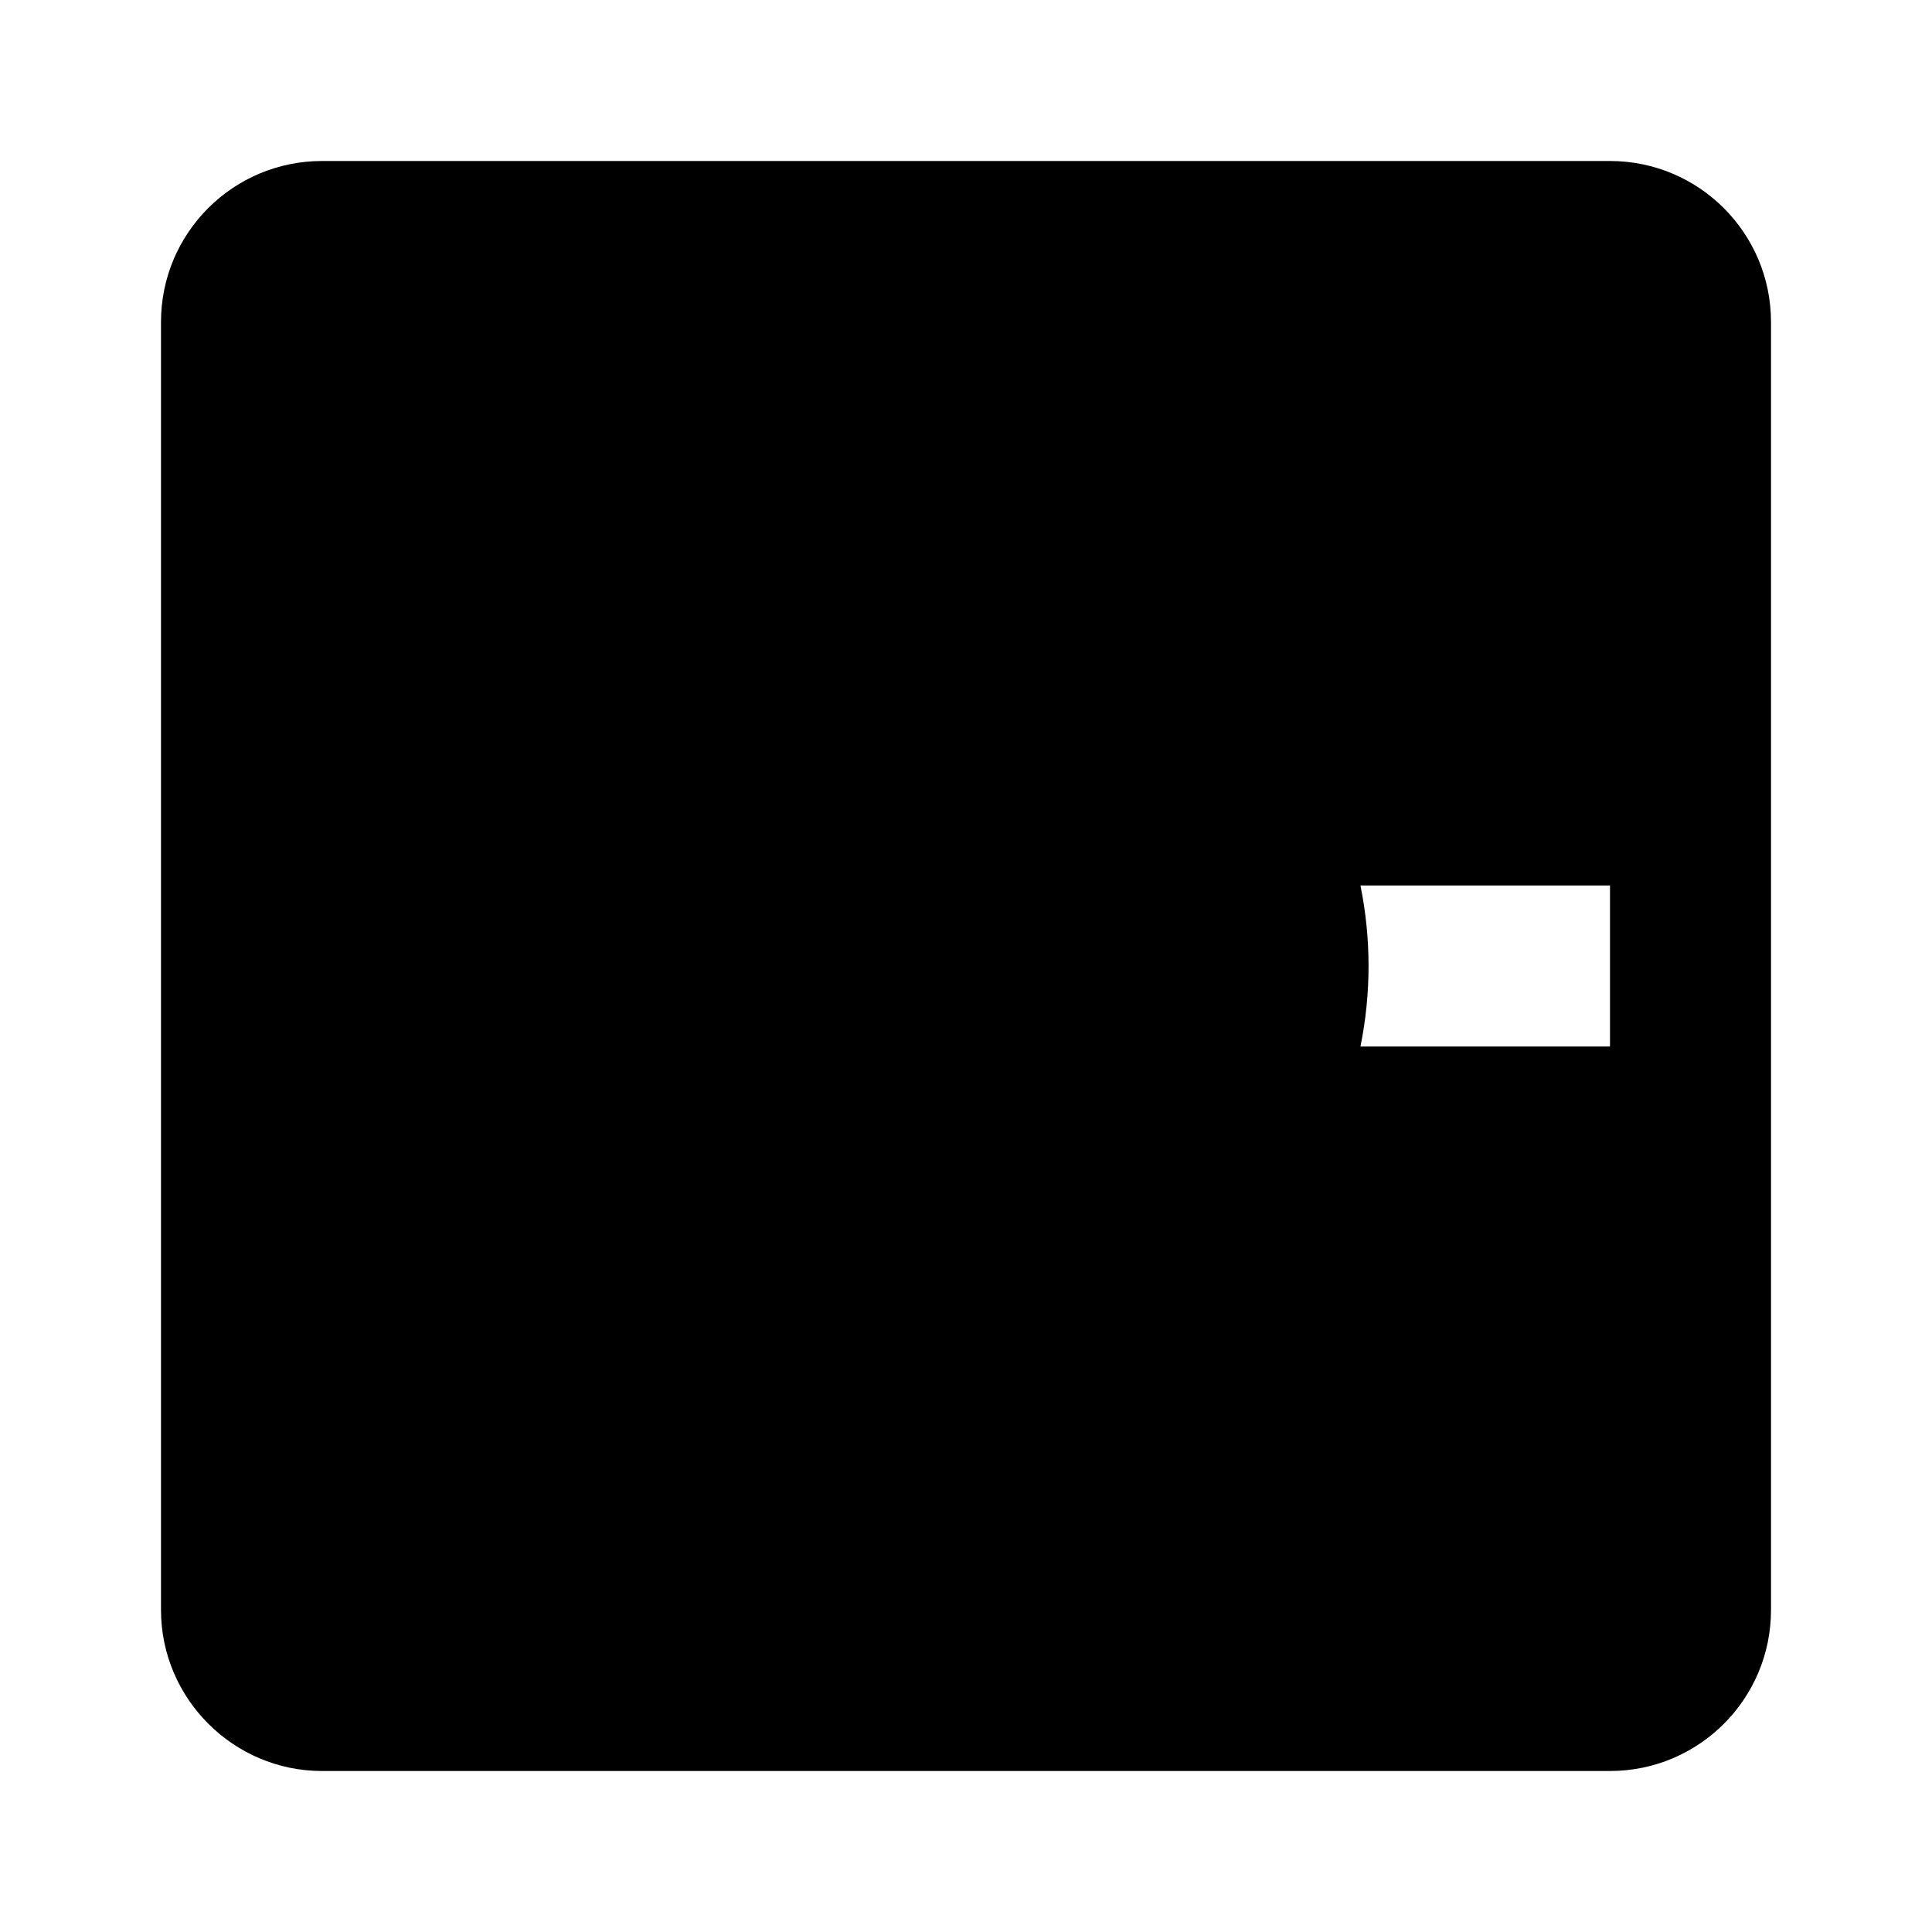
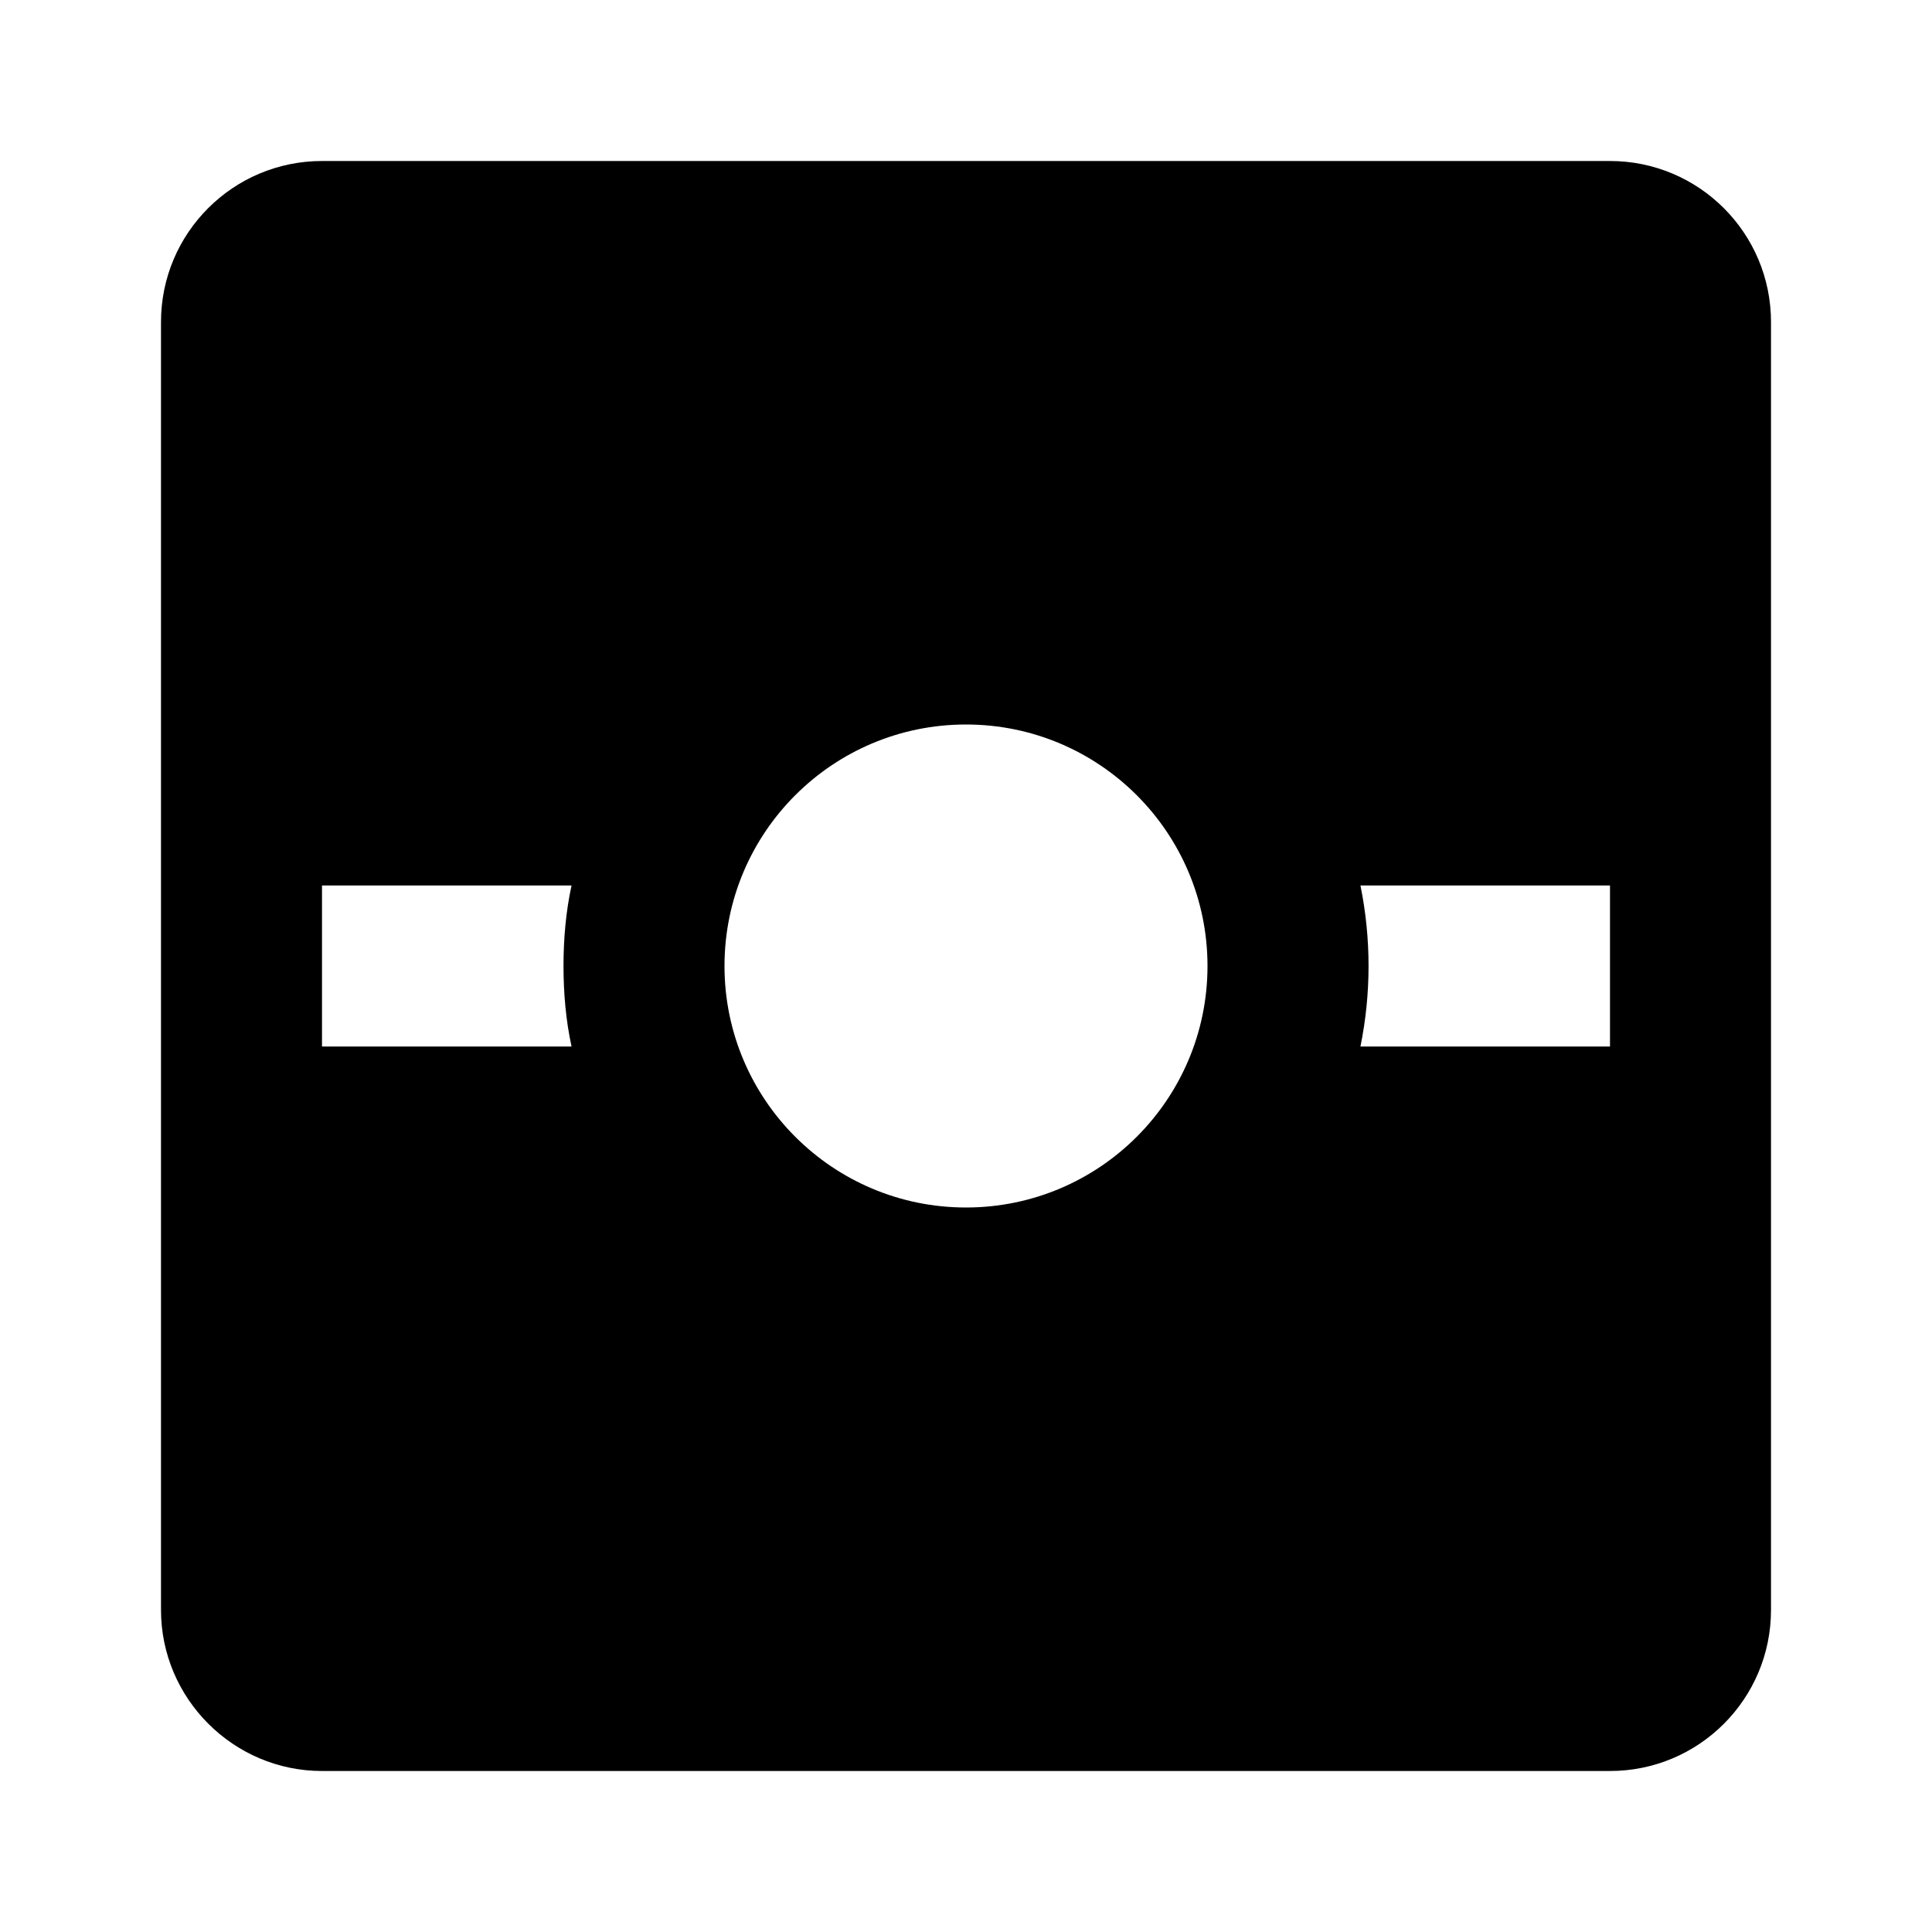
<svg aria-hidden="true" aria-label="Moments" class="d-svg d-svg__moments" viewBox="0 0 24 24">
-   <path d="M4 2a2 2 0 0 0-2 2v16c0 1.1.9 2 2 2h16a2 2 0 0 0 2-2V4a2 2 0 0 0-2-2H4zm8 7a3 3 0 1 0 0 6 3 3 0 0 0 0-6zm-5 3c0-.34.03-.68.1-1H4v2h3.1c-.07-.32-.1-.66-.1-1zm13 1h-3.1a5.02 5.02 0 0 0 0-2H20v2z" />
+   <path fill-rule="evenodd" clip-rule="evenodd" d="M4 2a2 2 0 0 0-2 2v16c0 1.1.9 2 2 2h16a2 2 0 0 0 2-2V4a2 2 0 0 0-2-2H4zm8 7a3 3 0 1 0 0 6 3 3 0 0 0 0-6zm-5 3c0-.34.03-.68.1-1H4v2h3.1c-.07-.32-.1-.66-.1-1zm13 1h-3.1a5.02 5.02 0 0 0 0-2H20v2z" />
</svg>
